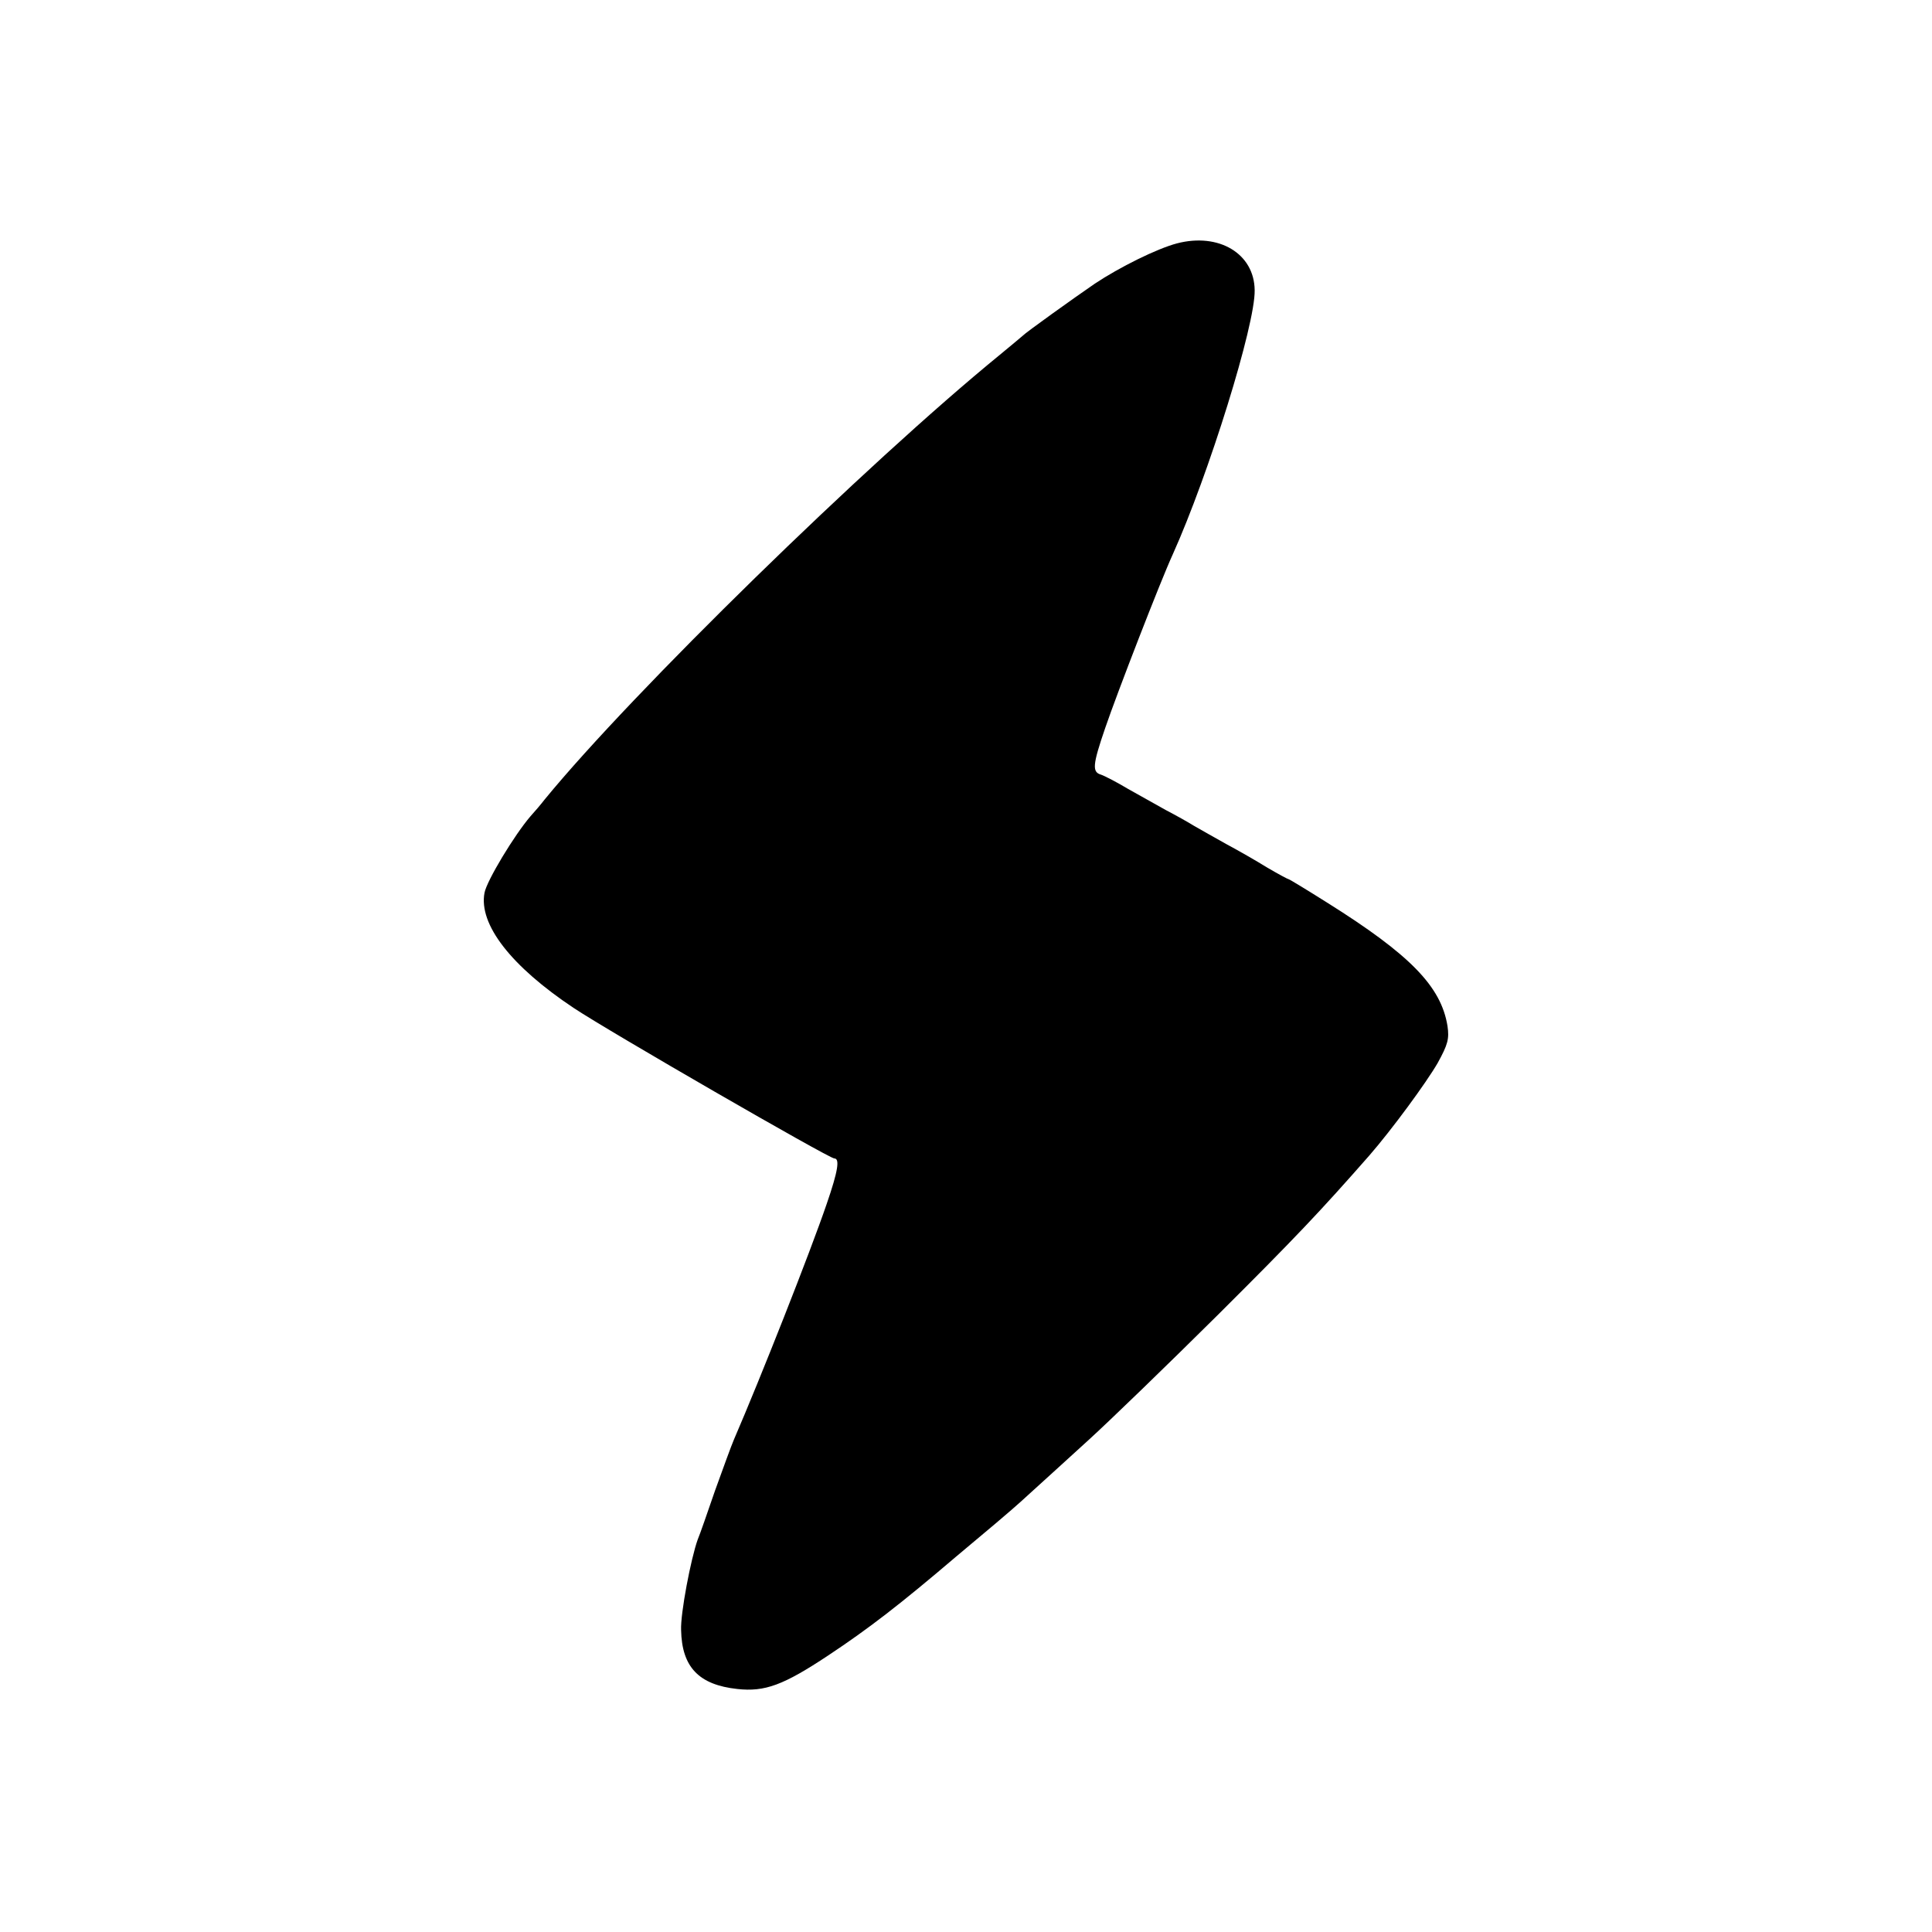
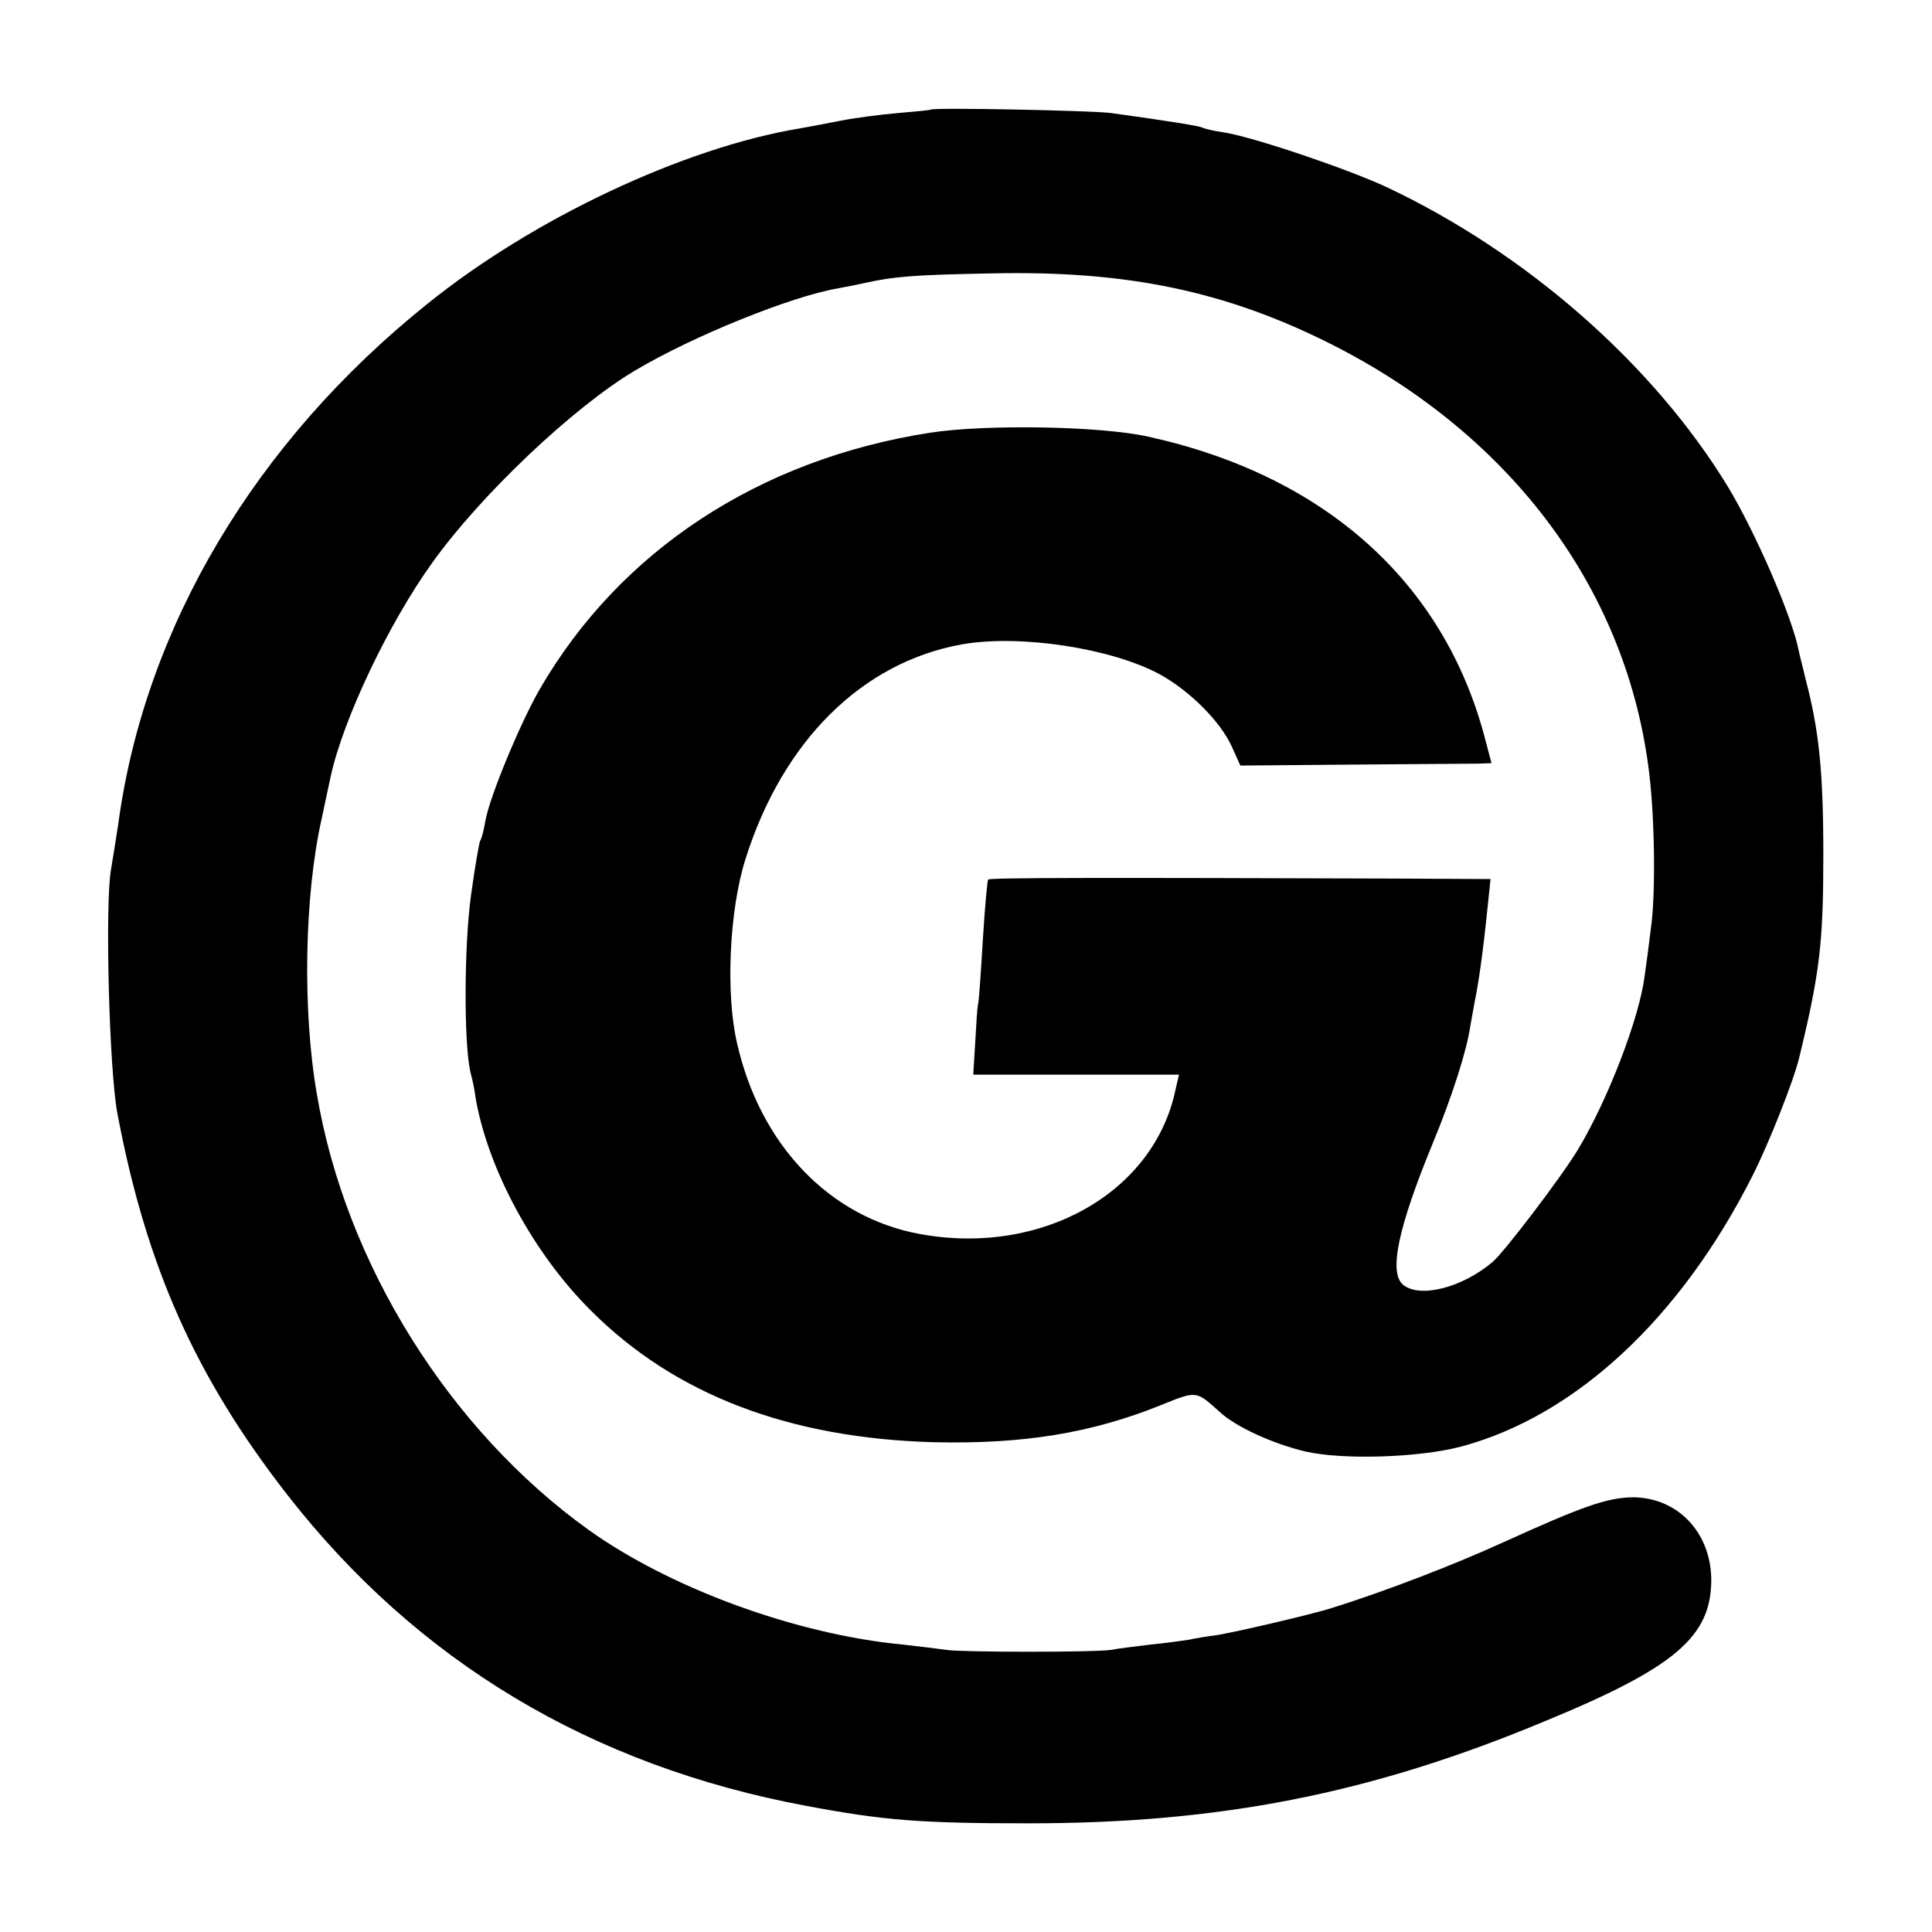
- <svg xmlns="http://www.w3.org/2000/svg" version="1.0" width="512pt" height="512pt" viewBox="0 0 512 512" preserveAspectRatio="xMidYMid meet">
-   <g transform="translate(0,512) scale(0.1,-0.1)" fill="#000000" stroke="none">
-     <path d="M3119 4475 c-53 -14 -152 -63 -218 -107 -54 -37 -184 -130 -191 -138 -3 -3 -30 -25 -60 -50 -355 -290 -974 -895 -1206 -1178 -10 -13 -27 -33 -38 -45 -43 -50 -116 -171 -122 -203 -16 -84 71 -195 236 -305 93 -62 677 -399 691 -399 15 0 10 -33 -20 -120 -44 -129 -176 -463 -246 -625 -7 -16 -29 -77 -50 -135 -20 -58 -40 -116 -46 -130 -18 -50 -46 -196 -44 -240 2 -98 47 -145 149 -156 73 -8 122 10 241 89 107 71 190 135 339 262 39 33 87 73 106 89 19 16 60 51 90 79 30 27 100 91 155 141 55 50 208 198 340 329 208 207 275 278 404 425 60 69 151 193 181 245 27 49 31 64 26 98 -17 105 -99 189 -319 327 -54 34 -100 62 -102 62 -2 0 -28 14 -57 31 -29 18 -78 46 -108 62 -30 17 -68 38 -85 48 -16 10 -50 29 -75 42 -25 14 -70 39 -100 56 -30 18 -63 35 -72 38 -24 7 -23 25 11 124 31 91 146 388 179 460 95 211 219 609 217 700 -1 97 -95 153 -206 124z" />
+ <svg xmlns="http://www.w3.org/2000/svg" version="1.0" width="400pt" height="400pt" viewBox="0 0 400 400" preserveAspectRatio="xMidYMid meet">
+   <g transform="translate(0,400) scale(0.1,-0.1)" fill="#000000" stroke="none">
+     <path d="M1927 3773 c-1 -1 -32 -4 -67 -7 -36 -3 -90 -10 -120 -16 -30 -6 -68 -13 -85 -16 -240 -40 -552 -187 -770 -363 -357 -286 -585 -670 -640 -1076 -4 -27 -11 -70 -15 -94 -13 -70 -4 -416 13 -506 60 -318 162 -546 352 -790 269 -345 629 -561 1075 -644 160 -30 235 -36 460 -36 395 0 707 61 1065 210 275 113 349 177 348 297 -2 97 -71 168 -163 168 -53 -1 -102 -18 -265 -92 -103 -47 -242 -101 -360 -138 -42 -13 -204 -51 -240 -56 -16 -2 -41 -6 -54 -9 -13 -2 -49 -7 -80 -10 -31 -4 -67 -8 -81 -11 -33 -5 -308 -5 -340 0 -14 2 -54 7 -90 11 -222 21 -483 117 -652 238 -288 207 -503 551 -562 902 -30 172 -26 410 10 570 8 39 17 79 19 89 26 118 120 316 210 441 100 140 292 322 420 398 121 72 325 154 420 170 17 3 41 8 55 11 62 14 106 17 265 20 279 6 483 -37 700 -146 377 -190 616 -513 660 -893 11 -93 13 -248 3 -317 -4 -34 -10 -78 -13 -99 -11 -87 -76 -256 -138 -359 -33 -55 -153 -213 -177 -233 -64 -54 -151 -75 -185 -47 -30 25 -11 117 61 292 41 99 71 194 78 243 2 11 6 34 9 50 8 38 17 101 26 188 l7 67 -190 1 c-605 2 -847 2 -850 -2 -2 -2 -7 -58 -11 -123 -4 -66 -8 -127 -10 -135 -2 -9 -4 -45 -6 -81 l-4 -65 213 0 213 0 -7 -30 c-44 -214 -277 -346 -529 -300 -187 34 -331 184 -379 395 -24 103 -16 275 17 380 77 246 242 409 449 446 120 21 309 -8 409 -62 62 -34 125 -97 149 -149 l18 -40 234 2 c128 1 245 2 260 2 l26 1 -14 53 c-85 322 -332 543 -697 623 -98 22 -337 26 -452 8 -353 -55 -641 -244 -807 -530 -41 -71 -104 -223 -113 -273 -3 -19 -8 -38 -11 -42 -2 -4 -11 -55 -19 -114 -14 -101 -15 -305 -1 -365 4 -14 9 -38 11 -55 26 -147 120 -321 239 -439 174 -174 411 -264 711 -272 185 -4 325 19 469 77 74 30 72 30 121 -14 33 -31 110 -66 177 -82 77 -18 236 -13 323 10 236 63 454 265 603 560 35 69 86 199 97 245 43 177 50 239 50 420 0 174 -9 259 -37 365 -5 22 -12 48 -14 58 -13 69 -90 246 -147 340 -155 254 -418 484 -707 620 -82 38 -277 104 -337 113 -21 3 -41 8 -44 10 -6 3 -65 13 -189 30 -35 5 -369 12 -373 7z" />
  </g>
</svg>
